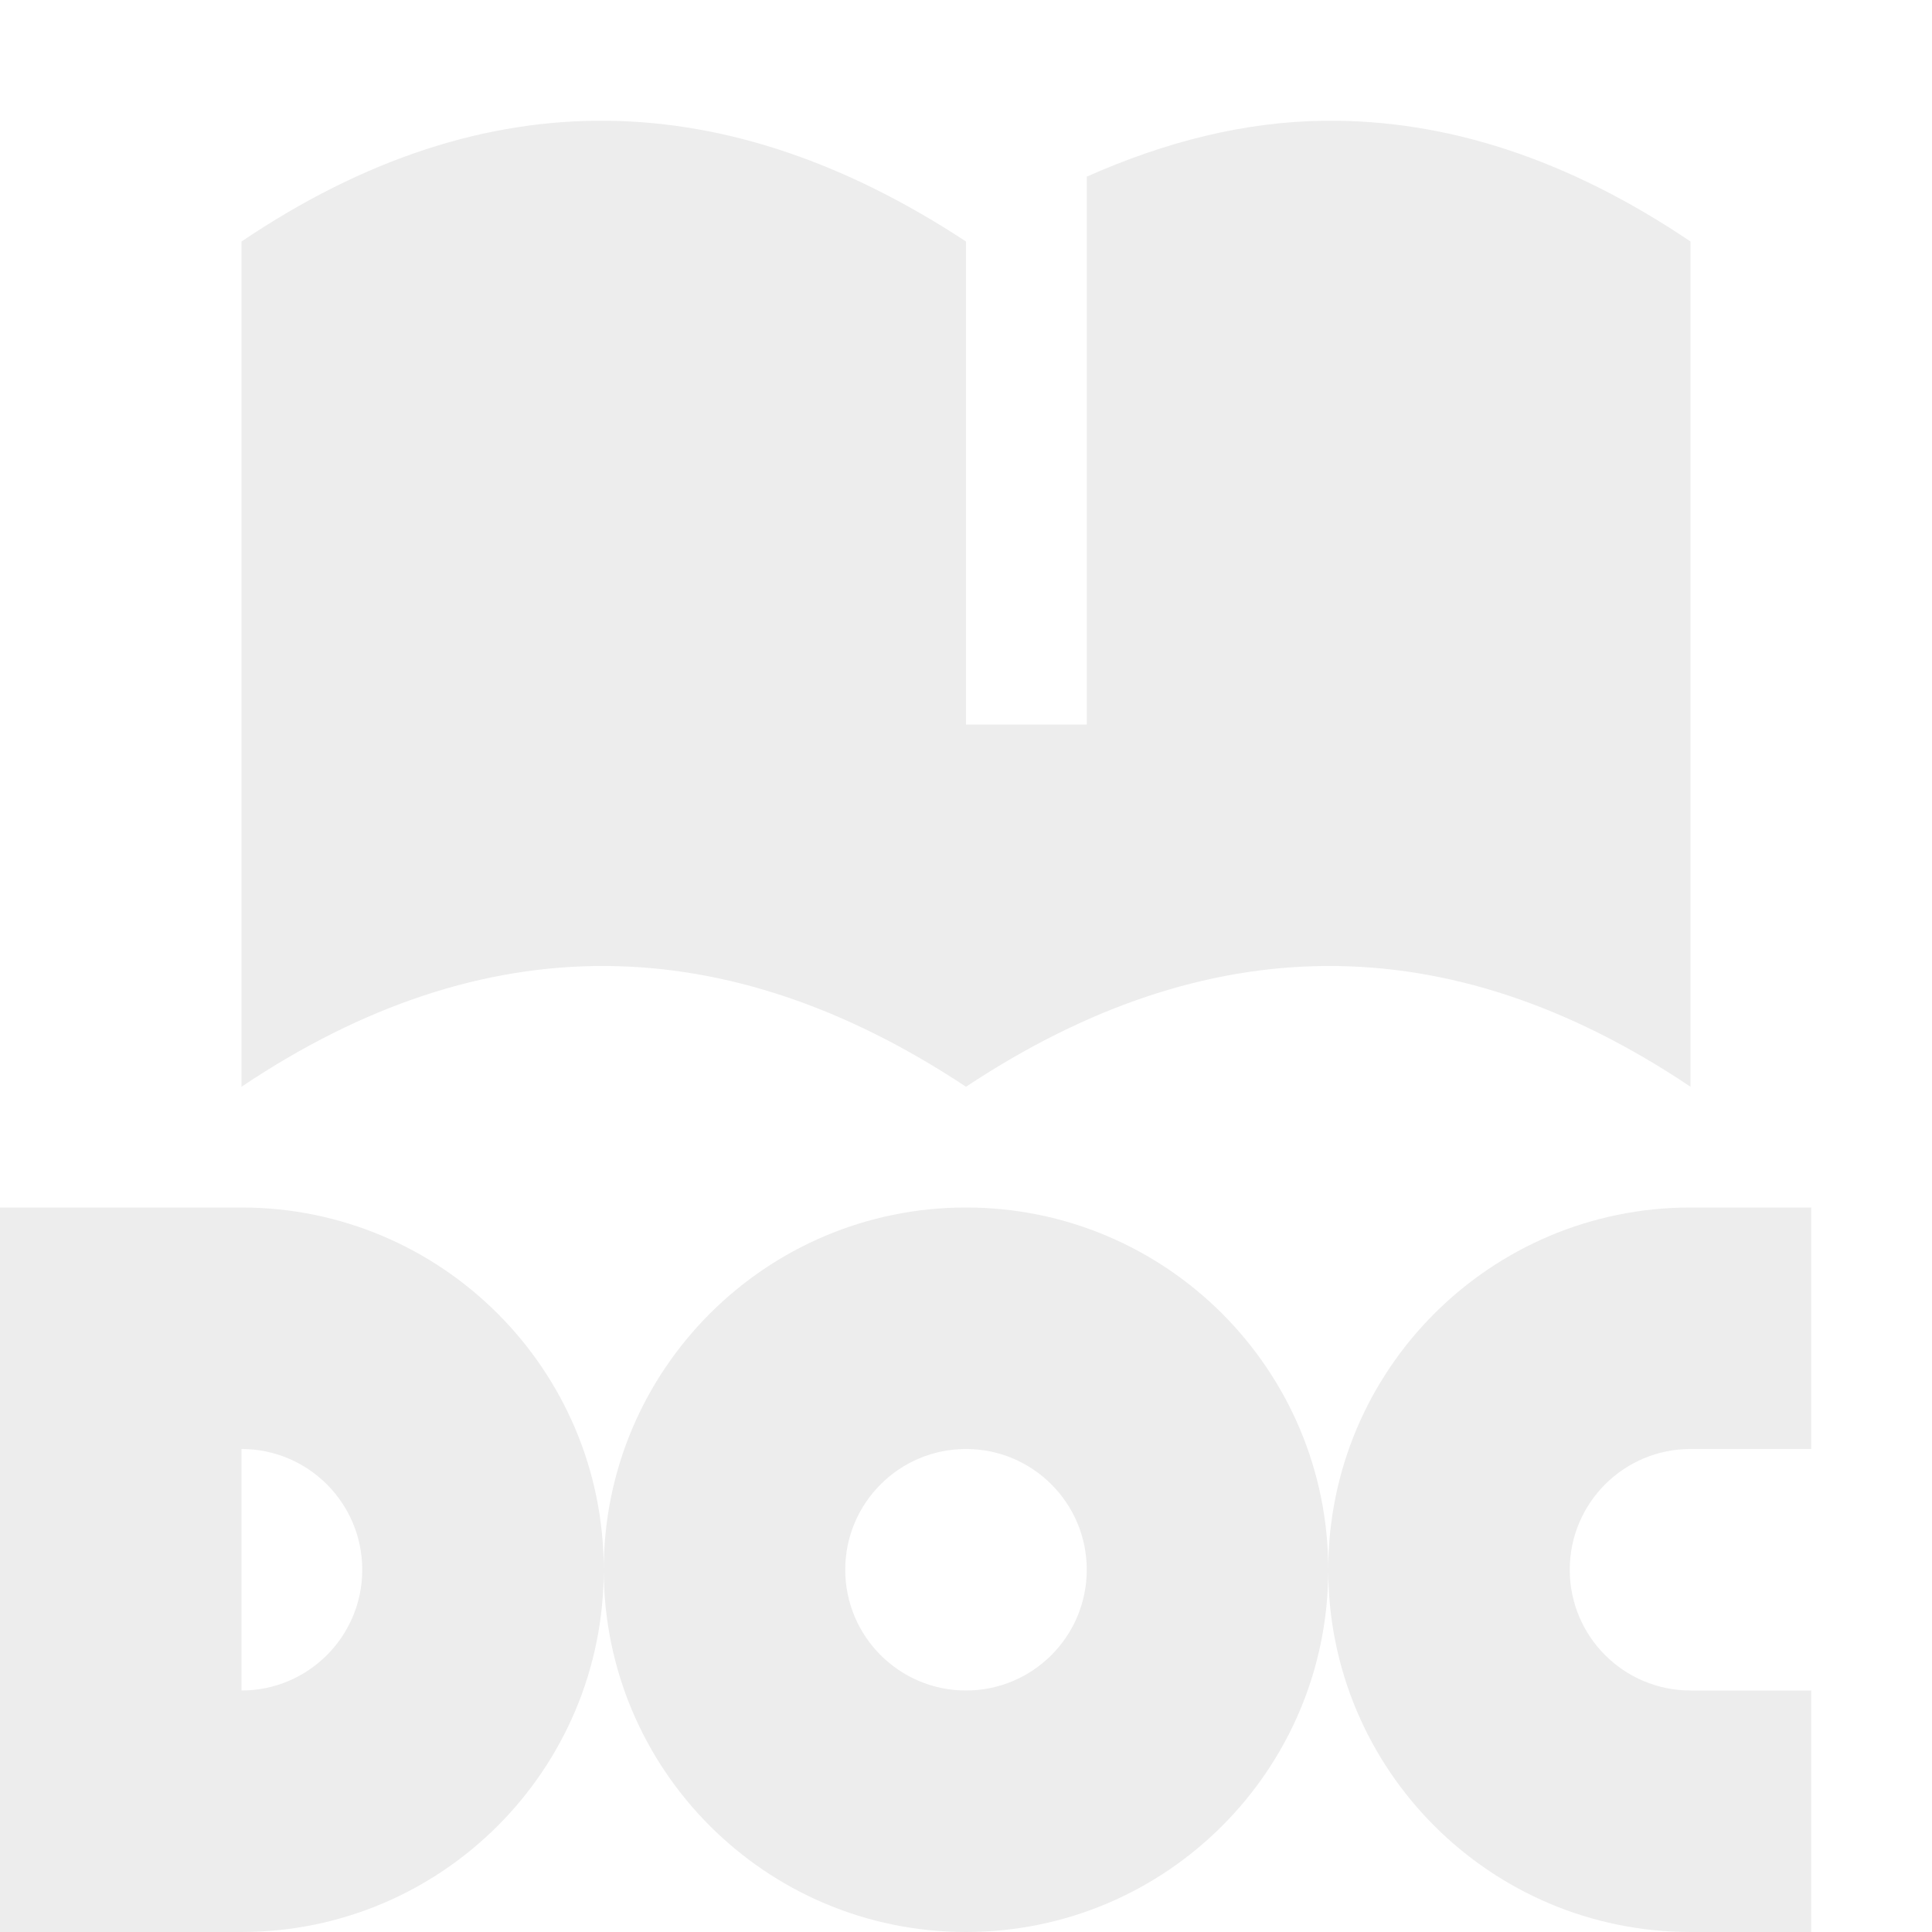
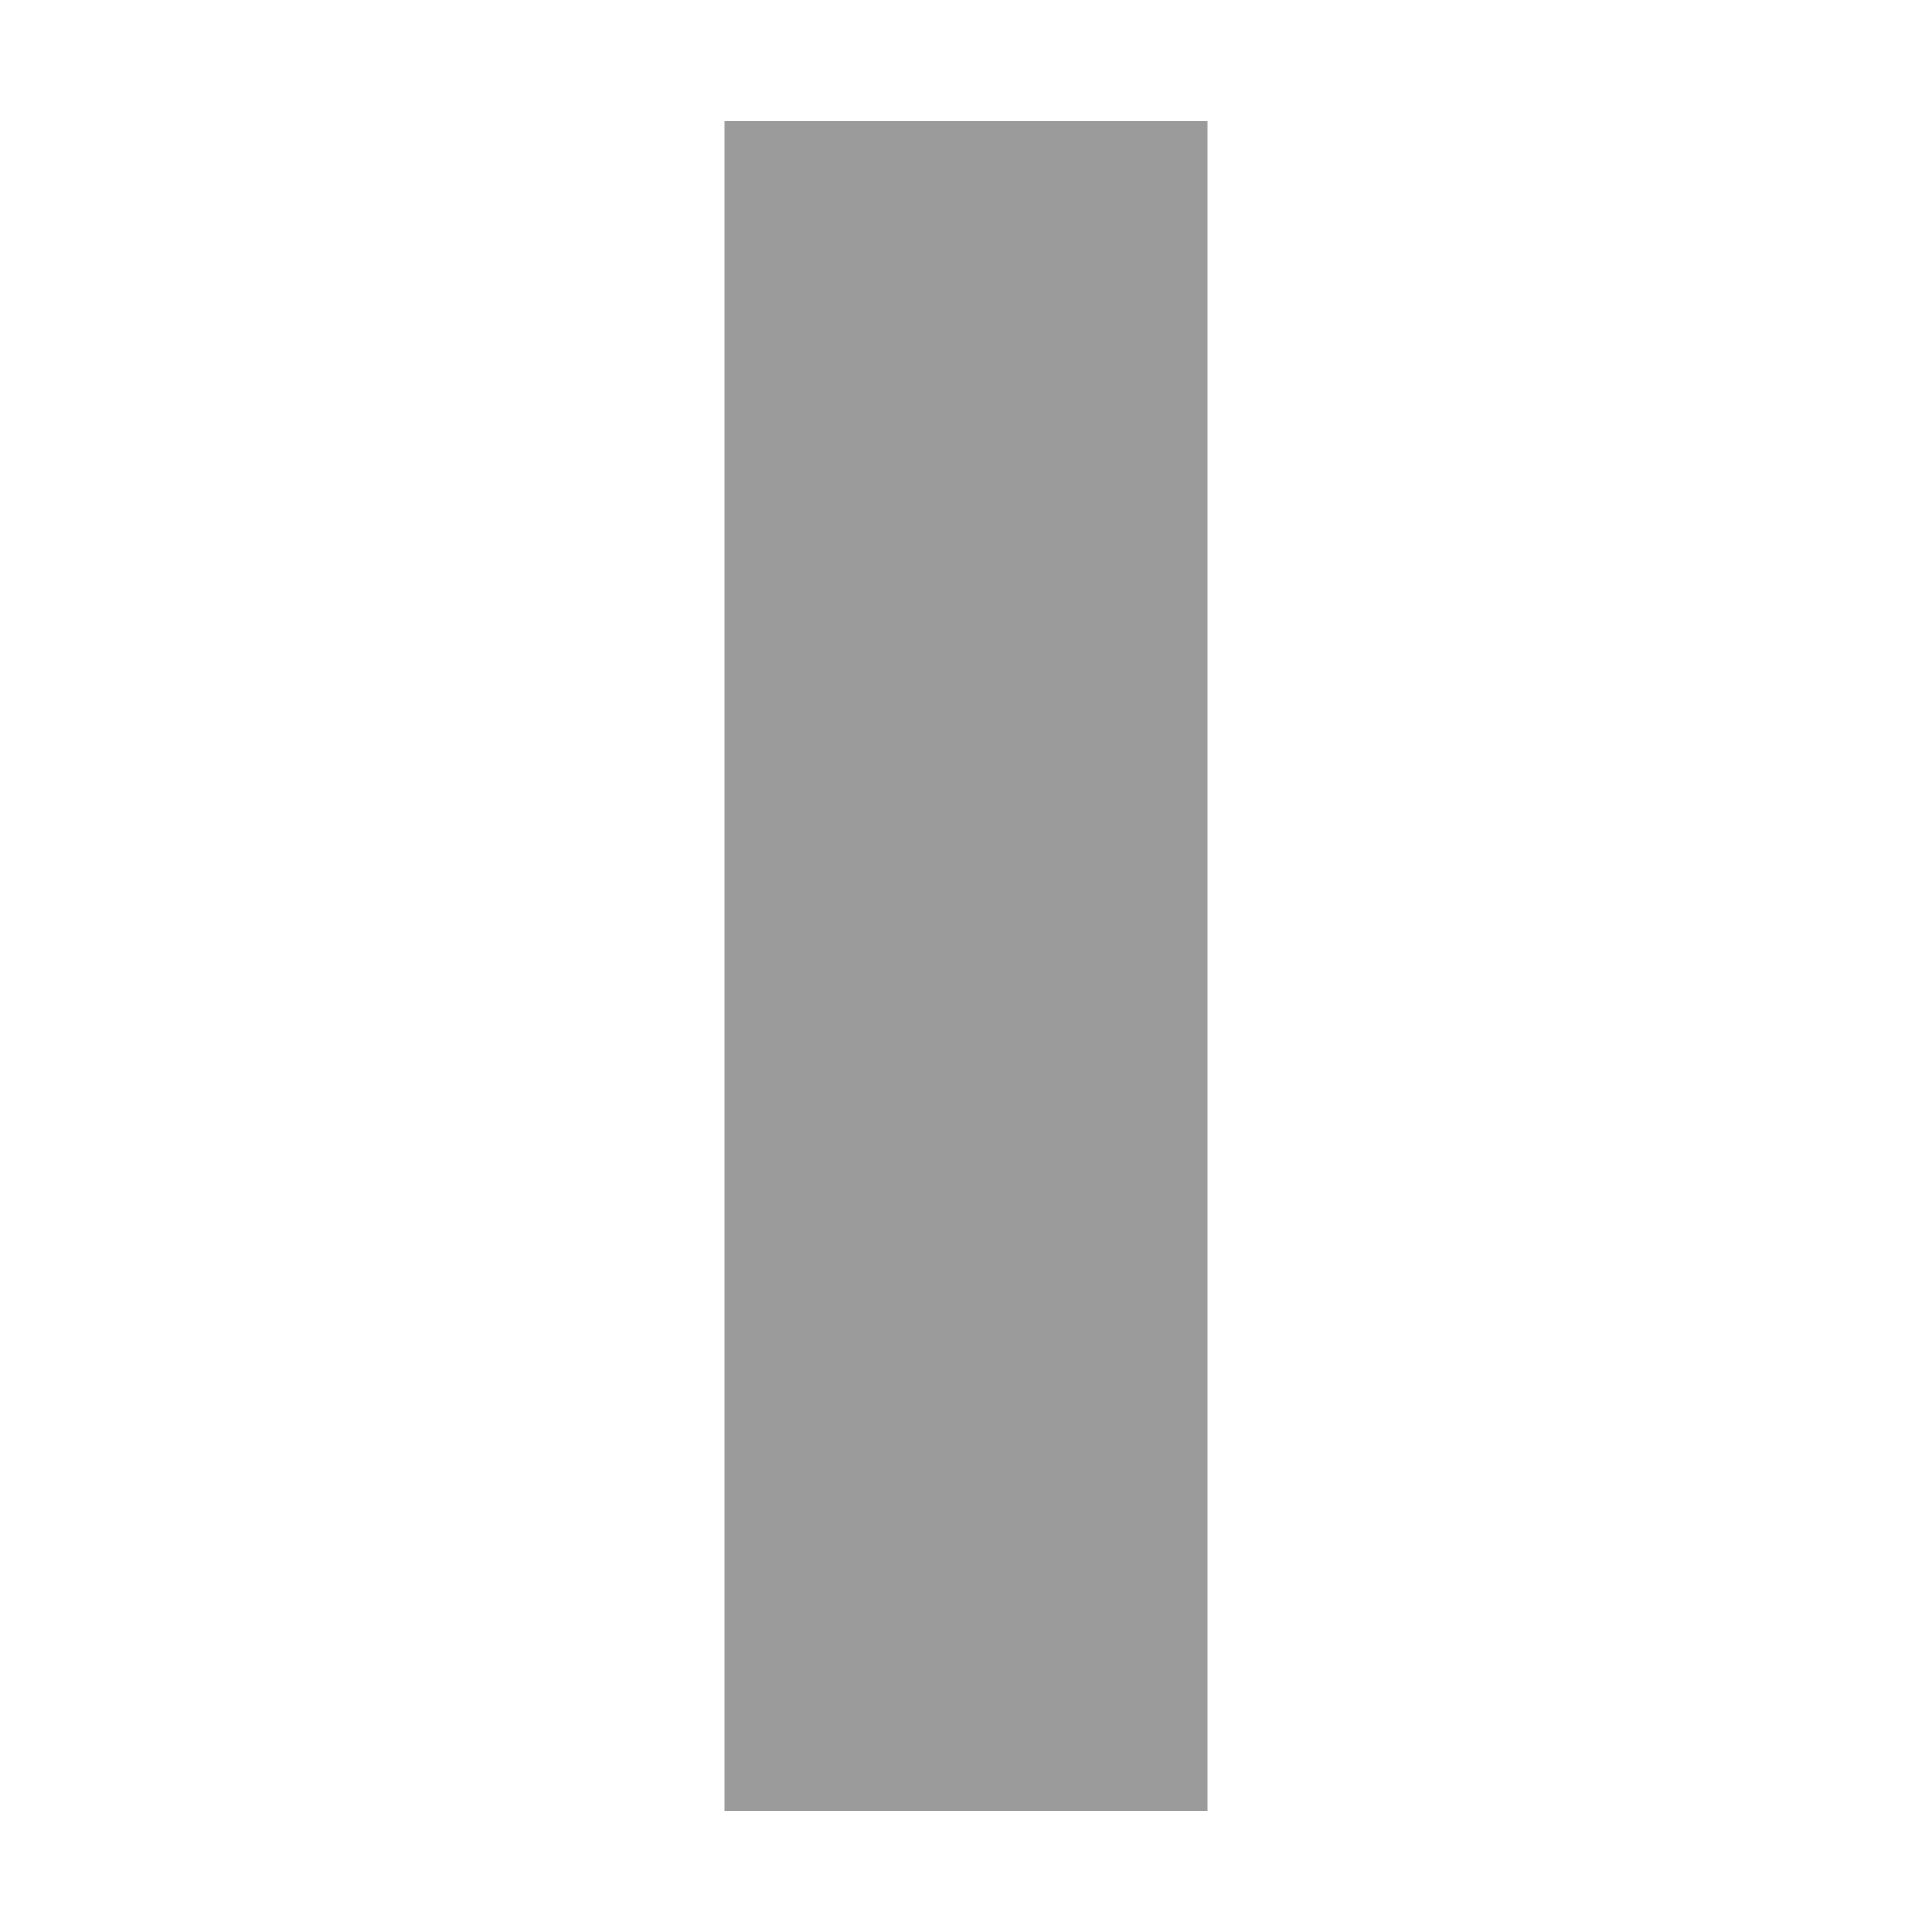
<svg xmlns="http://www.w3.org/2000/svg" width="16" height="16" viewBox="0 0 16 16" id="svg2" version="1.1">
  <defs id="defs4" />
  <g id="layer1" transform="translate(0,-1036.362)">
-     <path style="fill:#e0e0e0;fill-opacity:0.588;stroke-width:2;stroke-linecap:round;stroke-linejoin:round;stroke-opacity:0.325" d="M 5.029 1 C 4.03 0.989 3.02 1.312 2 2 L 2 9 C 4.017 7.647 6.017 7.686 8 9 C 9.983 7.686 11.983 7.647 14 9 L 14 2 C 12.98 1.312 11.97 0.989 10.971 1 C 10.309 1.007 9.653 1.173 9 1.463 L 9 6 L 8 6 L 8 2 C 7.018 1.355 6.029 1.011 5.029 1 z M 0 10 L 0 16 L 2 16 A 3 3 0 0 0 5 13 A 3 3 0 0 0 2 10 L 0 10 z M 5 13 A 3 3 0 0 0 8 16 A 3 3 0 0 0 11 13 A 3 3 0 0 0 8 10 A 3 3 0 0 0 5 13 z M 11 13 A 3 3 0 0 0 14 16 L 15 16 L 15 14 L 14 14 A 1 1 0 0 1 13 13 A 1 1 0 0 1 14 12 L 15 12 L 15 10 L 14 10 A 3 3 0 0 0 11 13 z M 2 12 A 1 1 0 0 1 3 13 A 1 1 0 0 1 2 14 L 2 12 z M 8 12 A 1 1 0 0 1 9 13 A 1 1 0 0 1 8 14 A 1 1 0 0 1 7 13 A 1 1 0 0 1 8 12 z " transform="translate(0,1036.362)" id="path4270" />
+     <rect style="fill:#000000;stroke-width:2;stroke-linecap:round;stroke-linejoin:round;stroke-opacity:0.325;fill-opacity:0.392" id="rect4267" width="4" height="14" x="6" y="1037.362" ry="0" />
  </g>
</svg>
